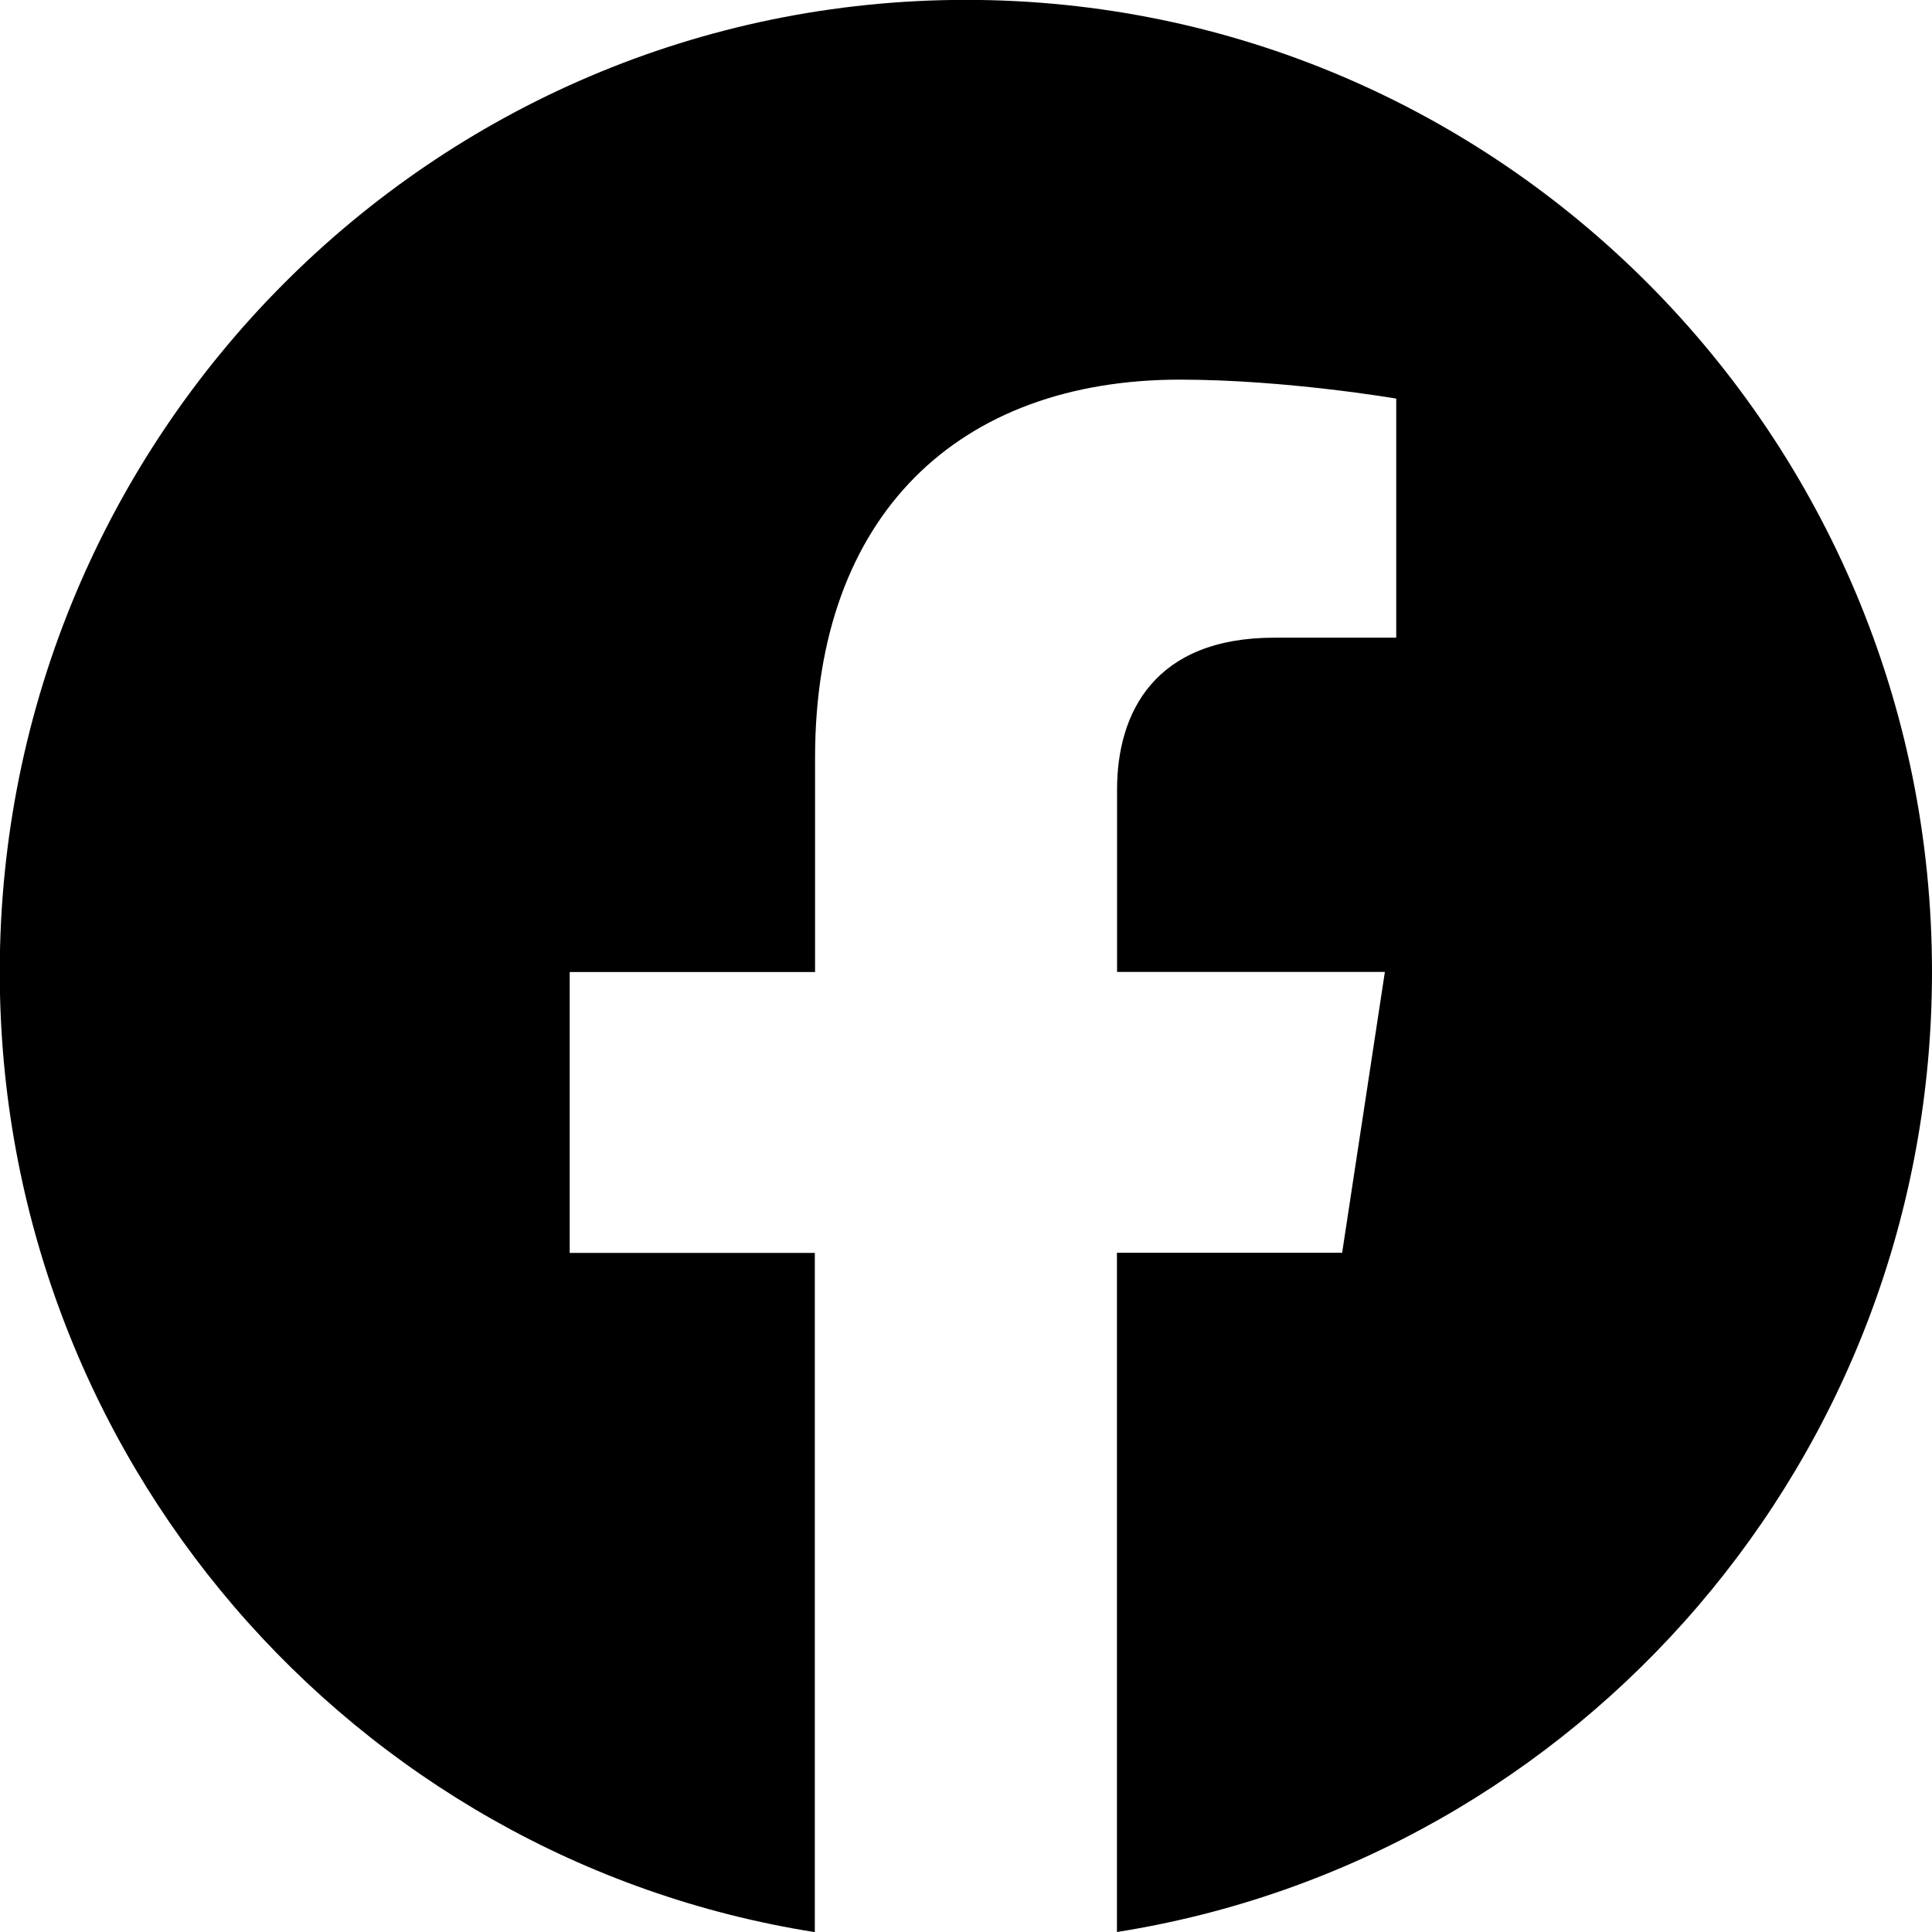
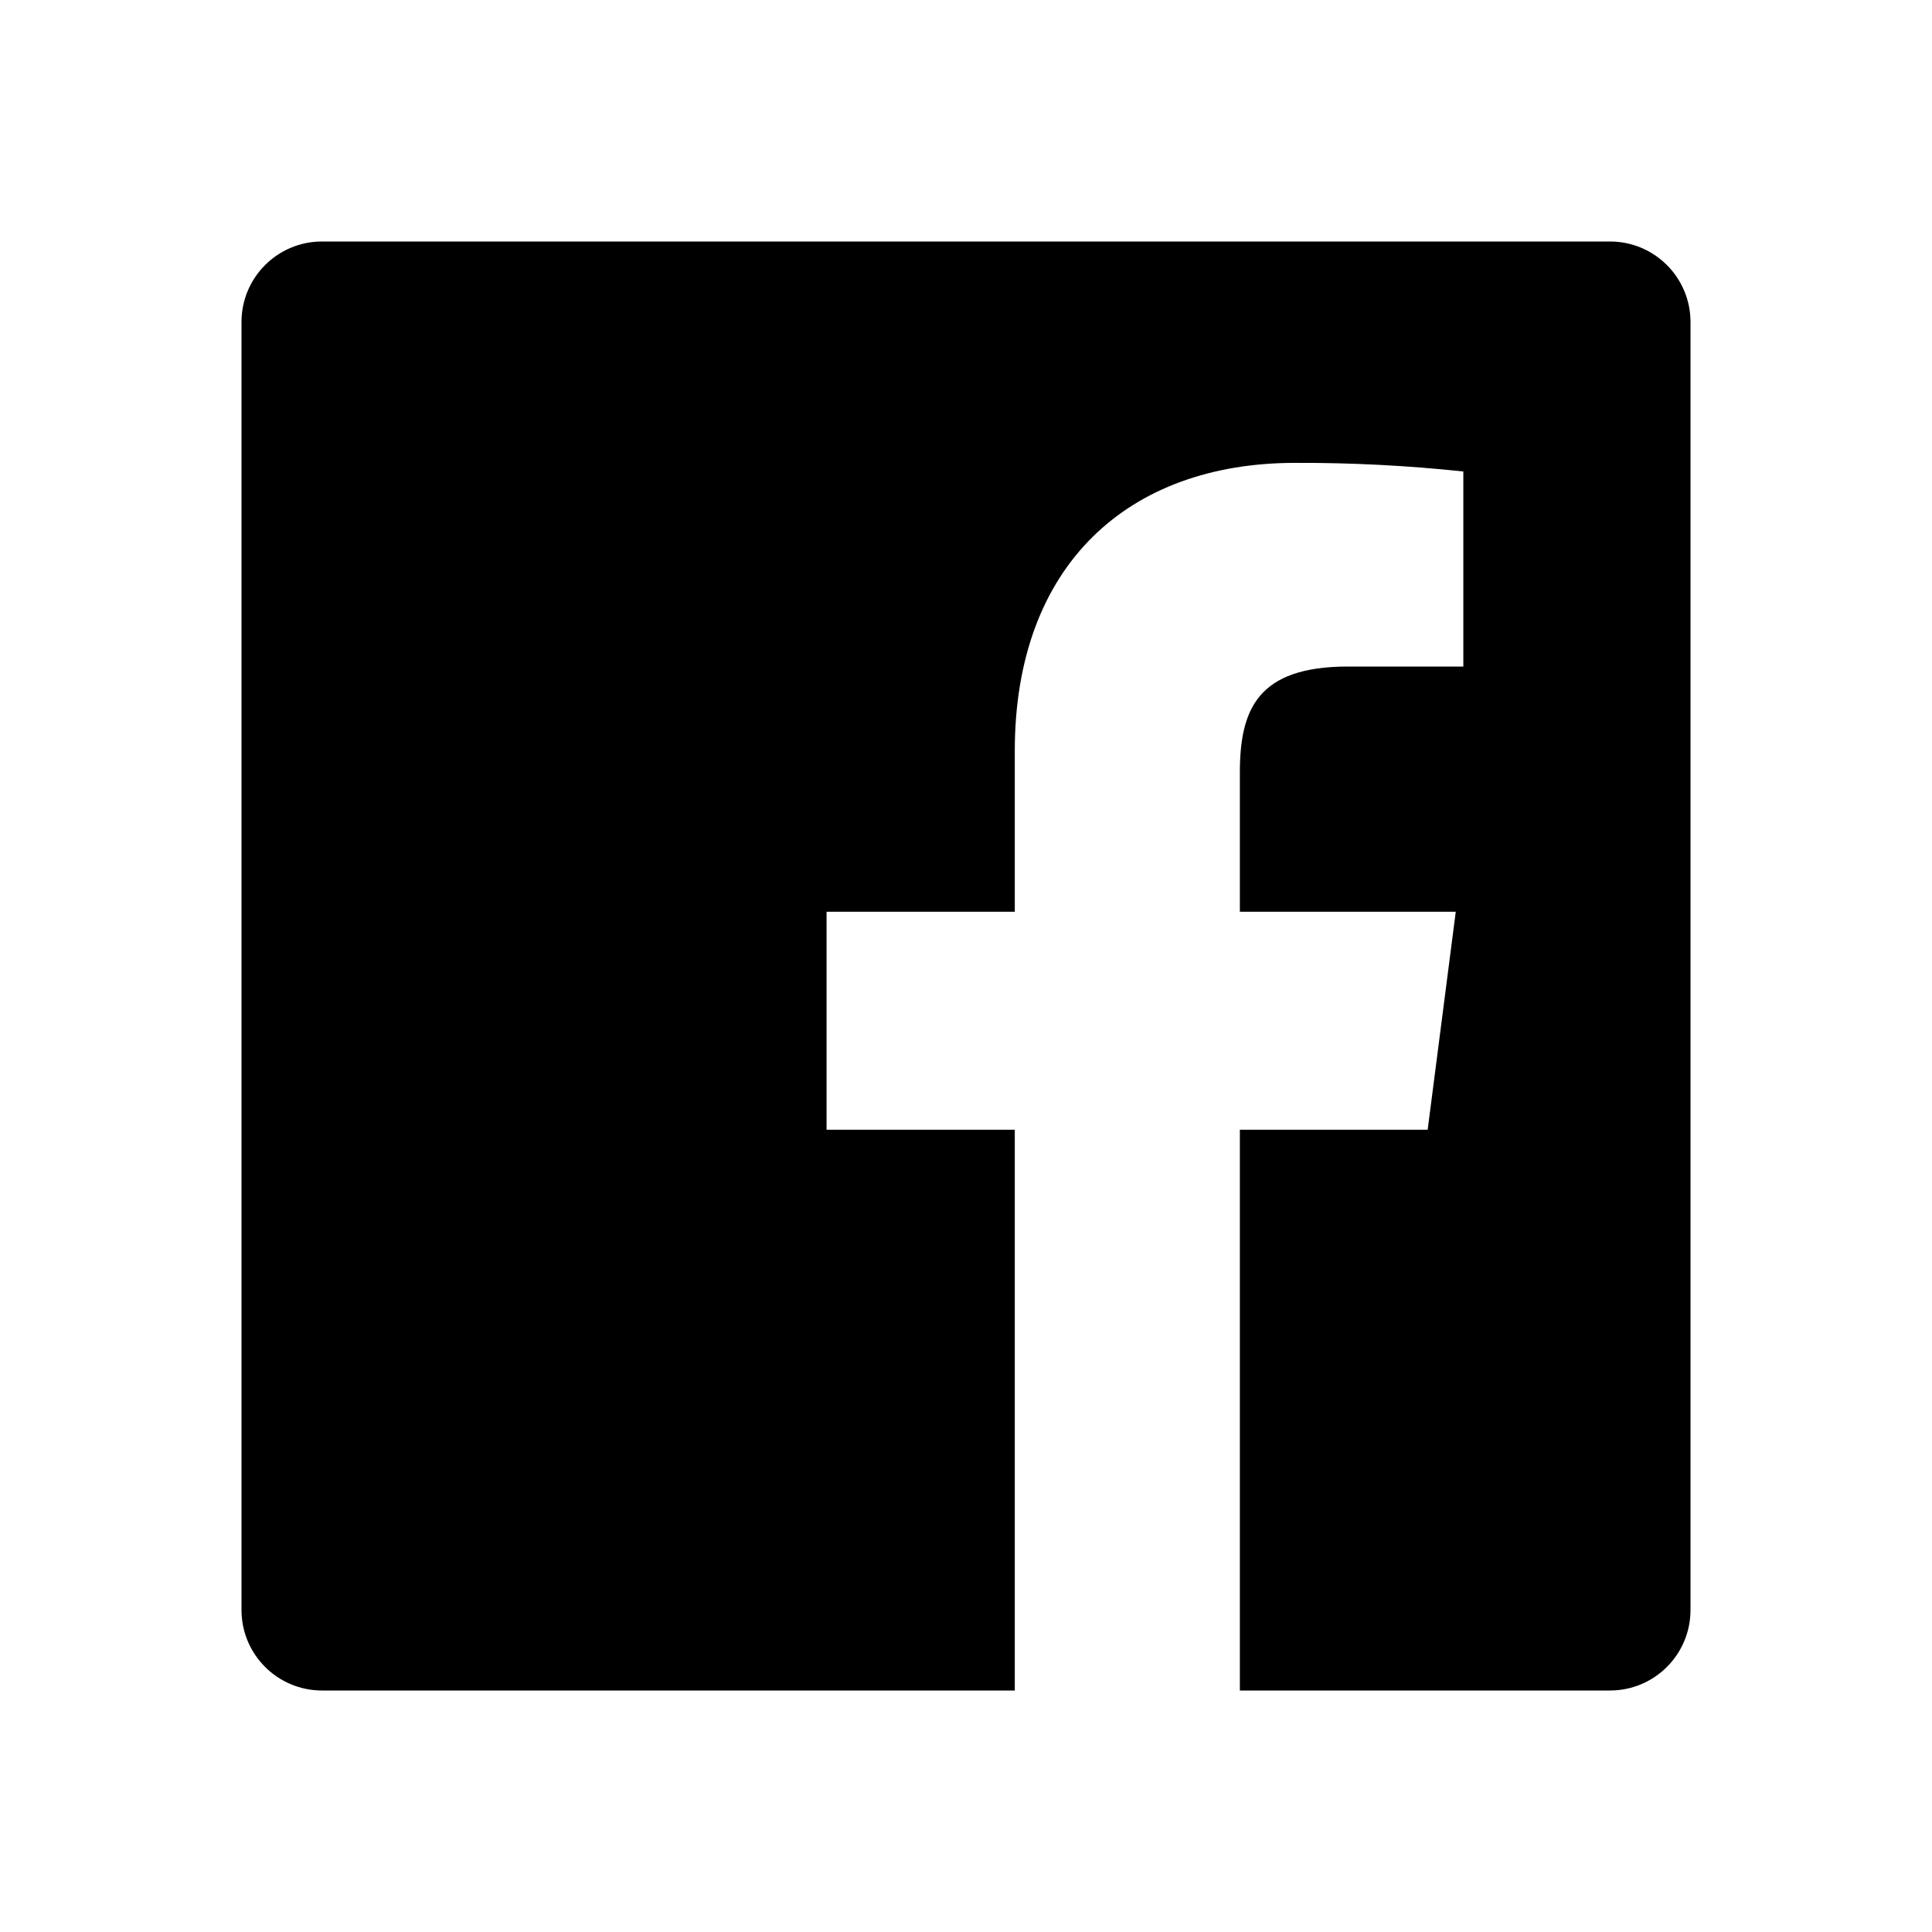
- <svg xmlns="http://www.w3.org/2000/svg" width="16" height="16" fill="currentColor" class="bi bi-facebook" viewBox="0 0 16 16">
-   <path d="M16 8.049c0-4.446-3.582-8.05-8-8.05C3.58 0-.002 3.603-.002 8.05c0 4.017 2.926 7.347 6.75 7.951v-5.625h-2.03V8.05H6.75V6.275c0-2.017 1.195-3.131 3.022-3.131.876 0 1.791.157 1.791.157v1.98h-1.009c-.993 0-1.303.621-1.303 1.258v1.51h2.218l-.354 2.326H9.25V16c3.824-.604 6.75-3.934 6.75-7.951z" />
+ <svg xmlns="http://www.w3.org/2000/svg" width="24" height="24" viewBox="0 0 24 24">
+   <path fill="currentColor" d="M15.402 21v-6.966h2.333l.349-2.708h-2.682V9.599c0-.784.218-1.319 1.342-1.319h1.434V5.857a19 19 0 0 0-2.09-.107c-2.067 0-3.482 1.262-3.482 3.58v1.996h-2.338v2.708h2.338V21H4a1 1 0 0 1-1-1V4a1 1 0 0 1 1-1h16a1 1 0 0 1 1 1v16a1 1 0 0 1-1 1z" />
</svg>
